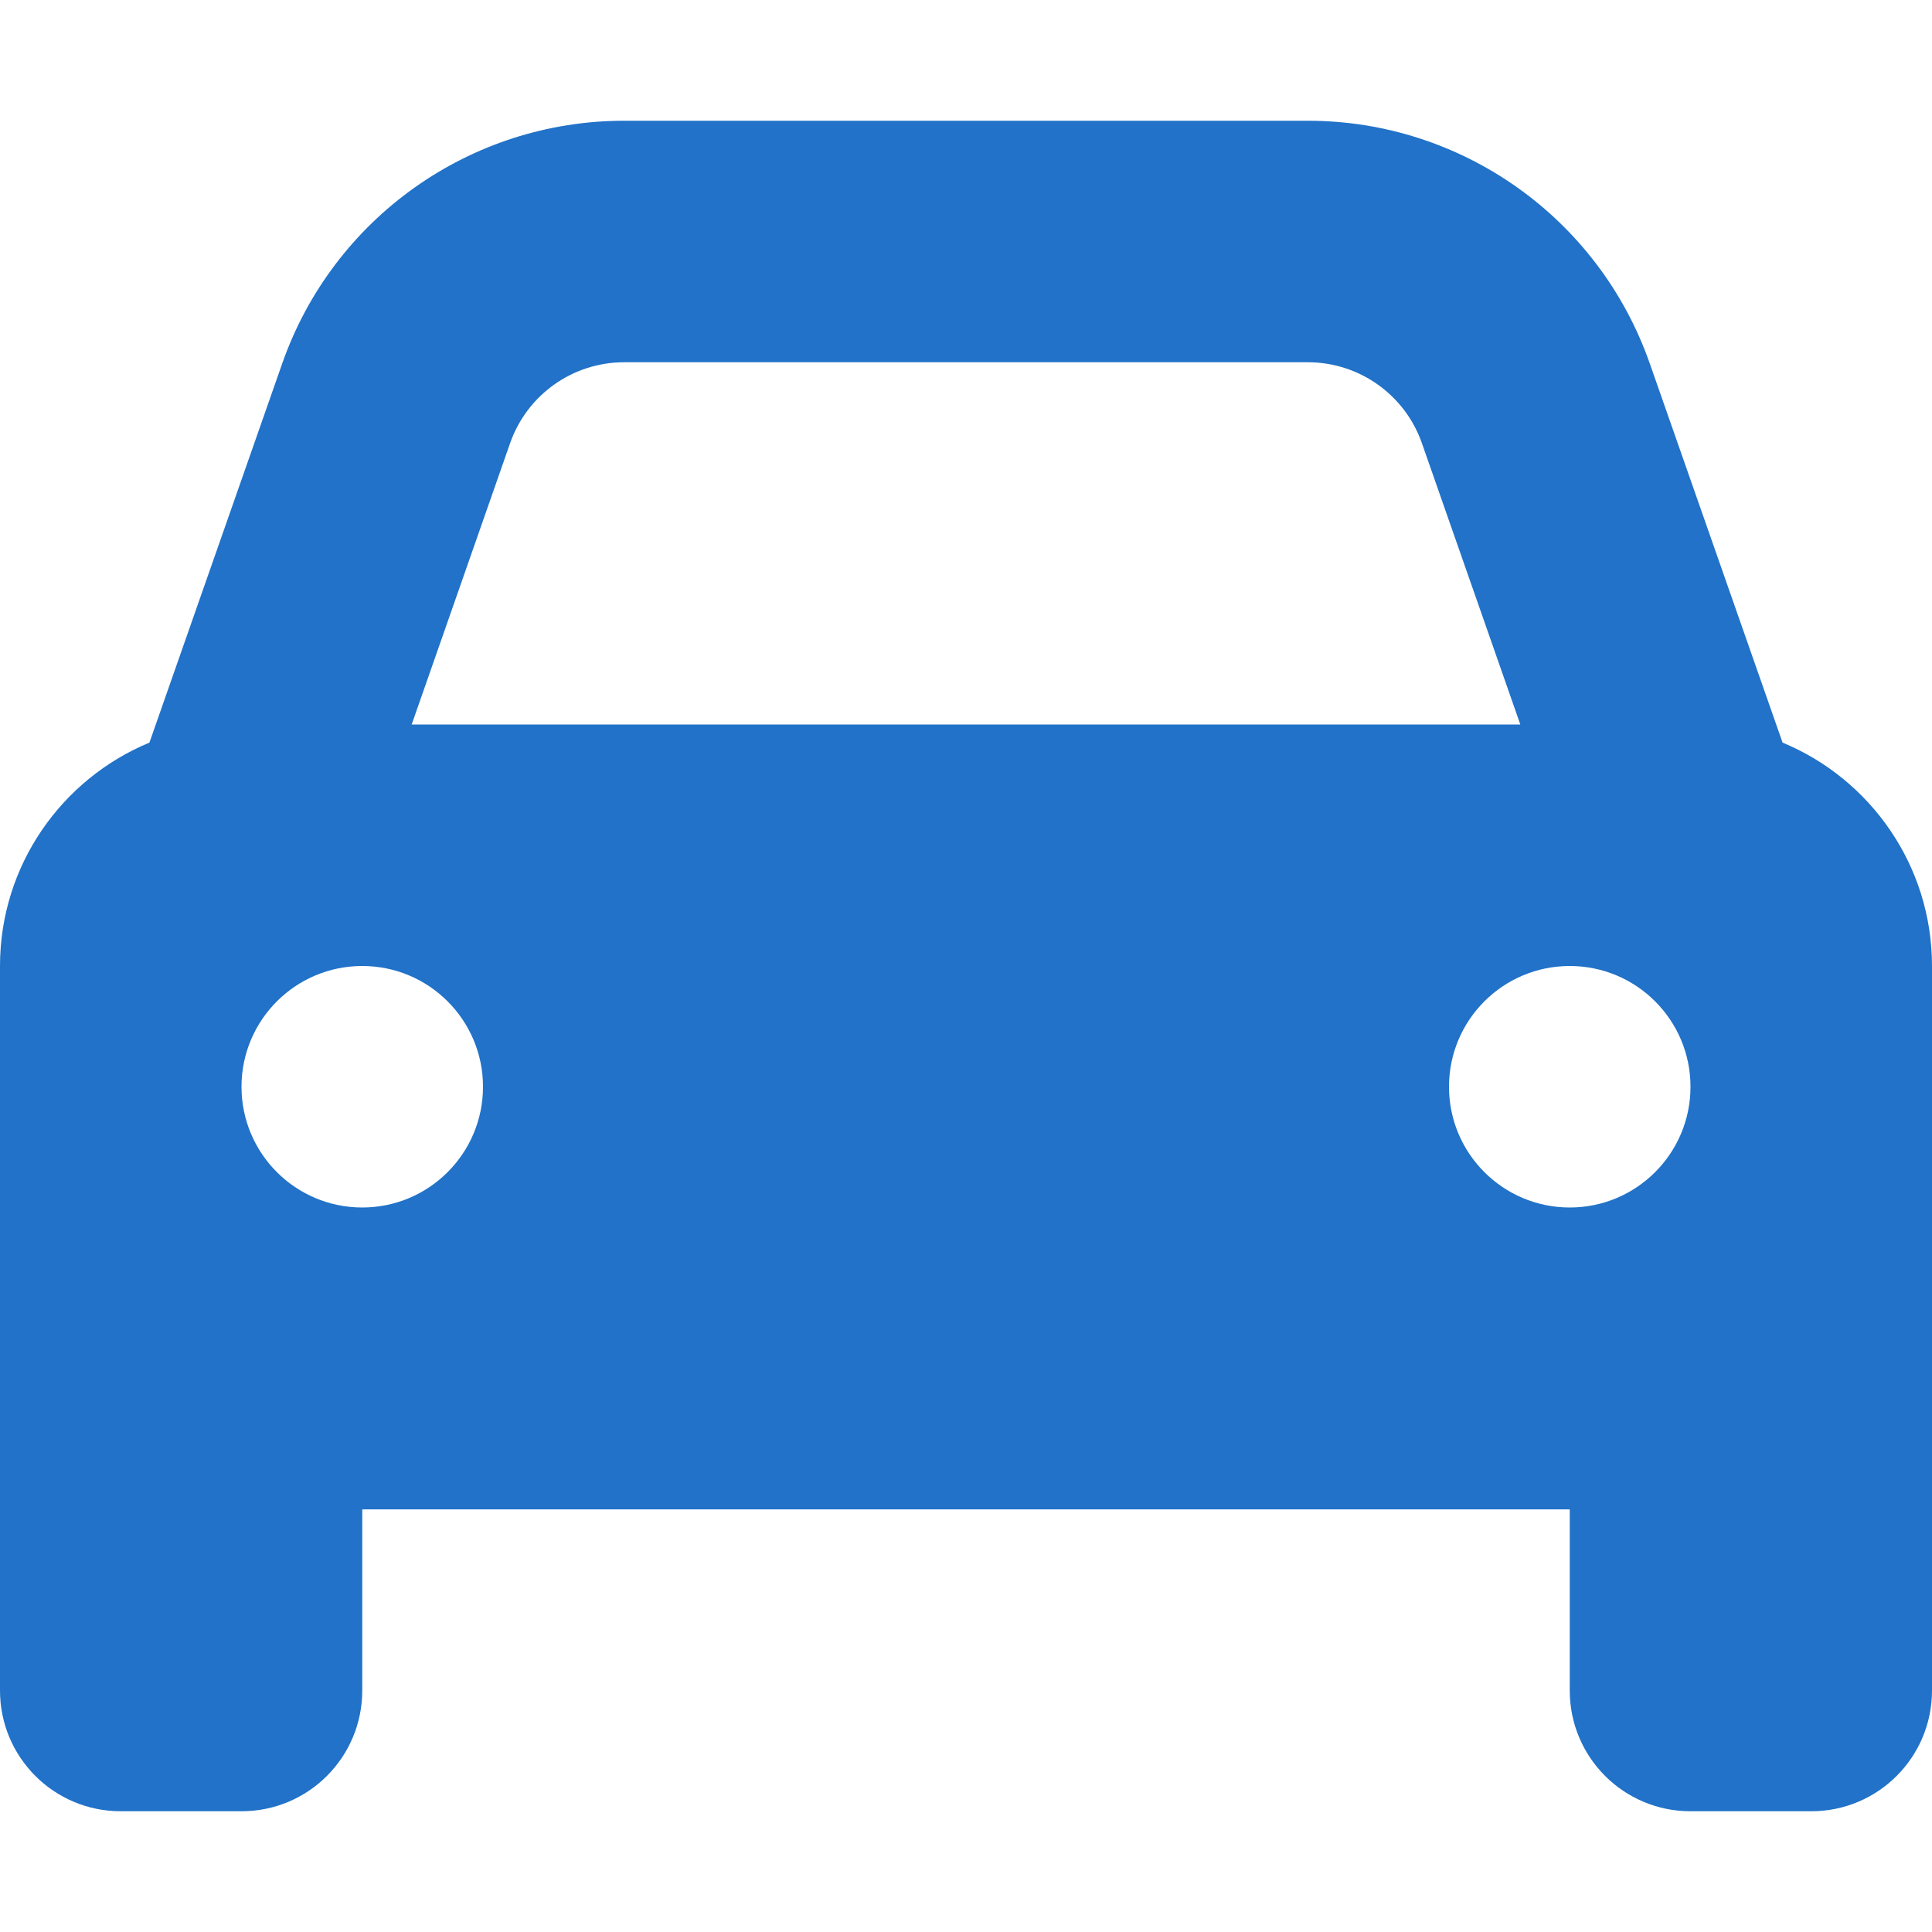
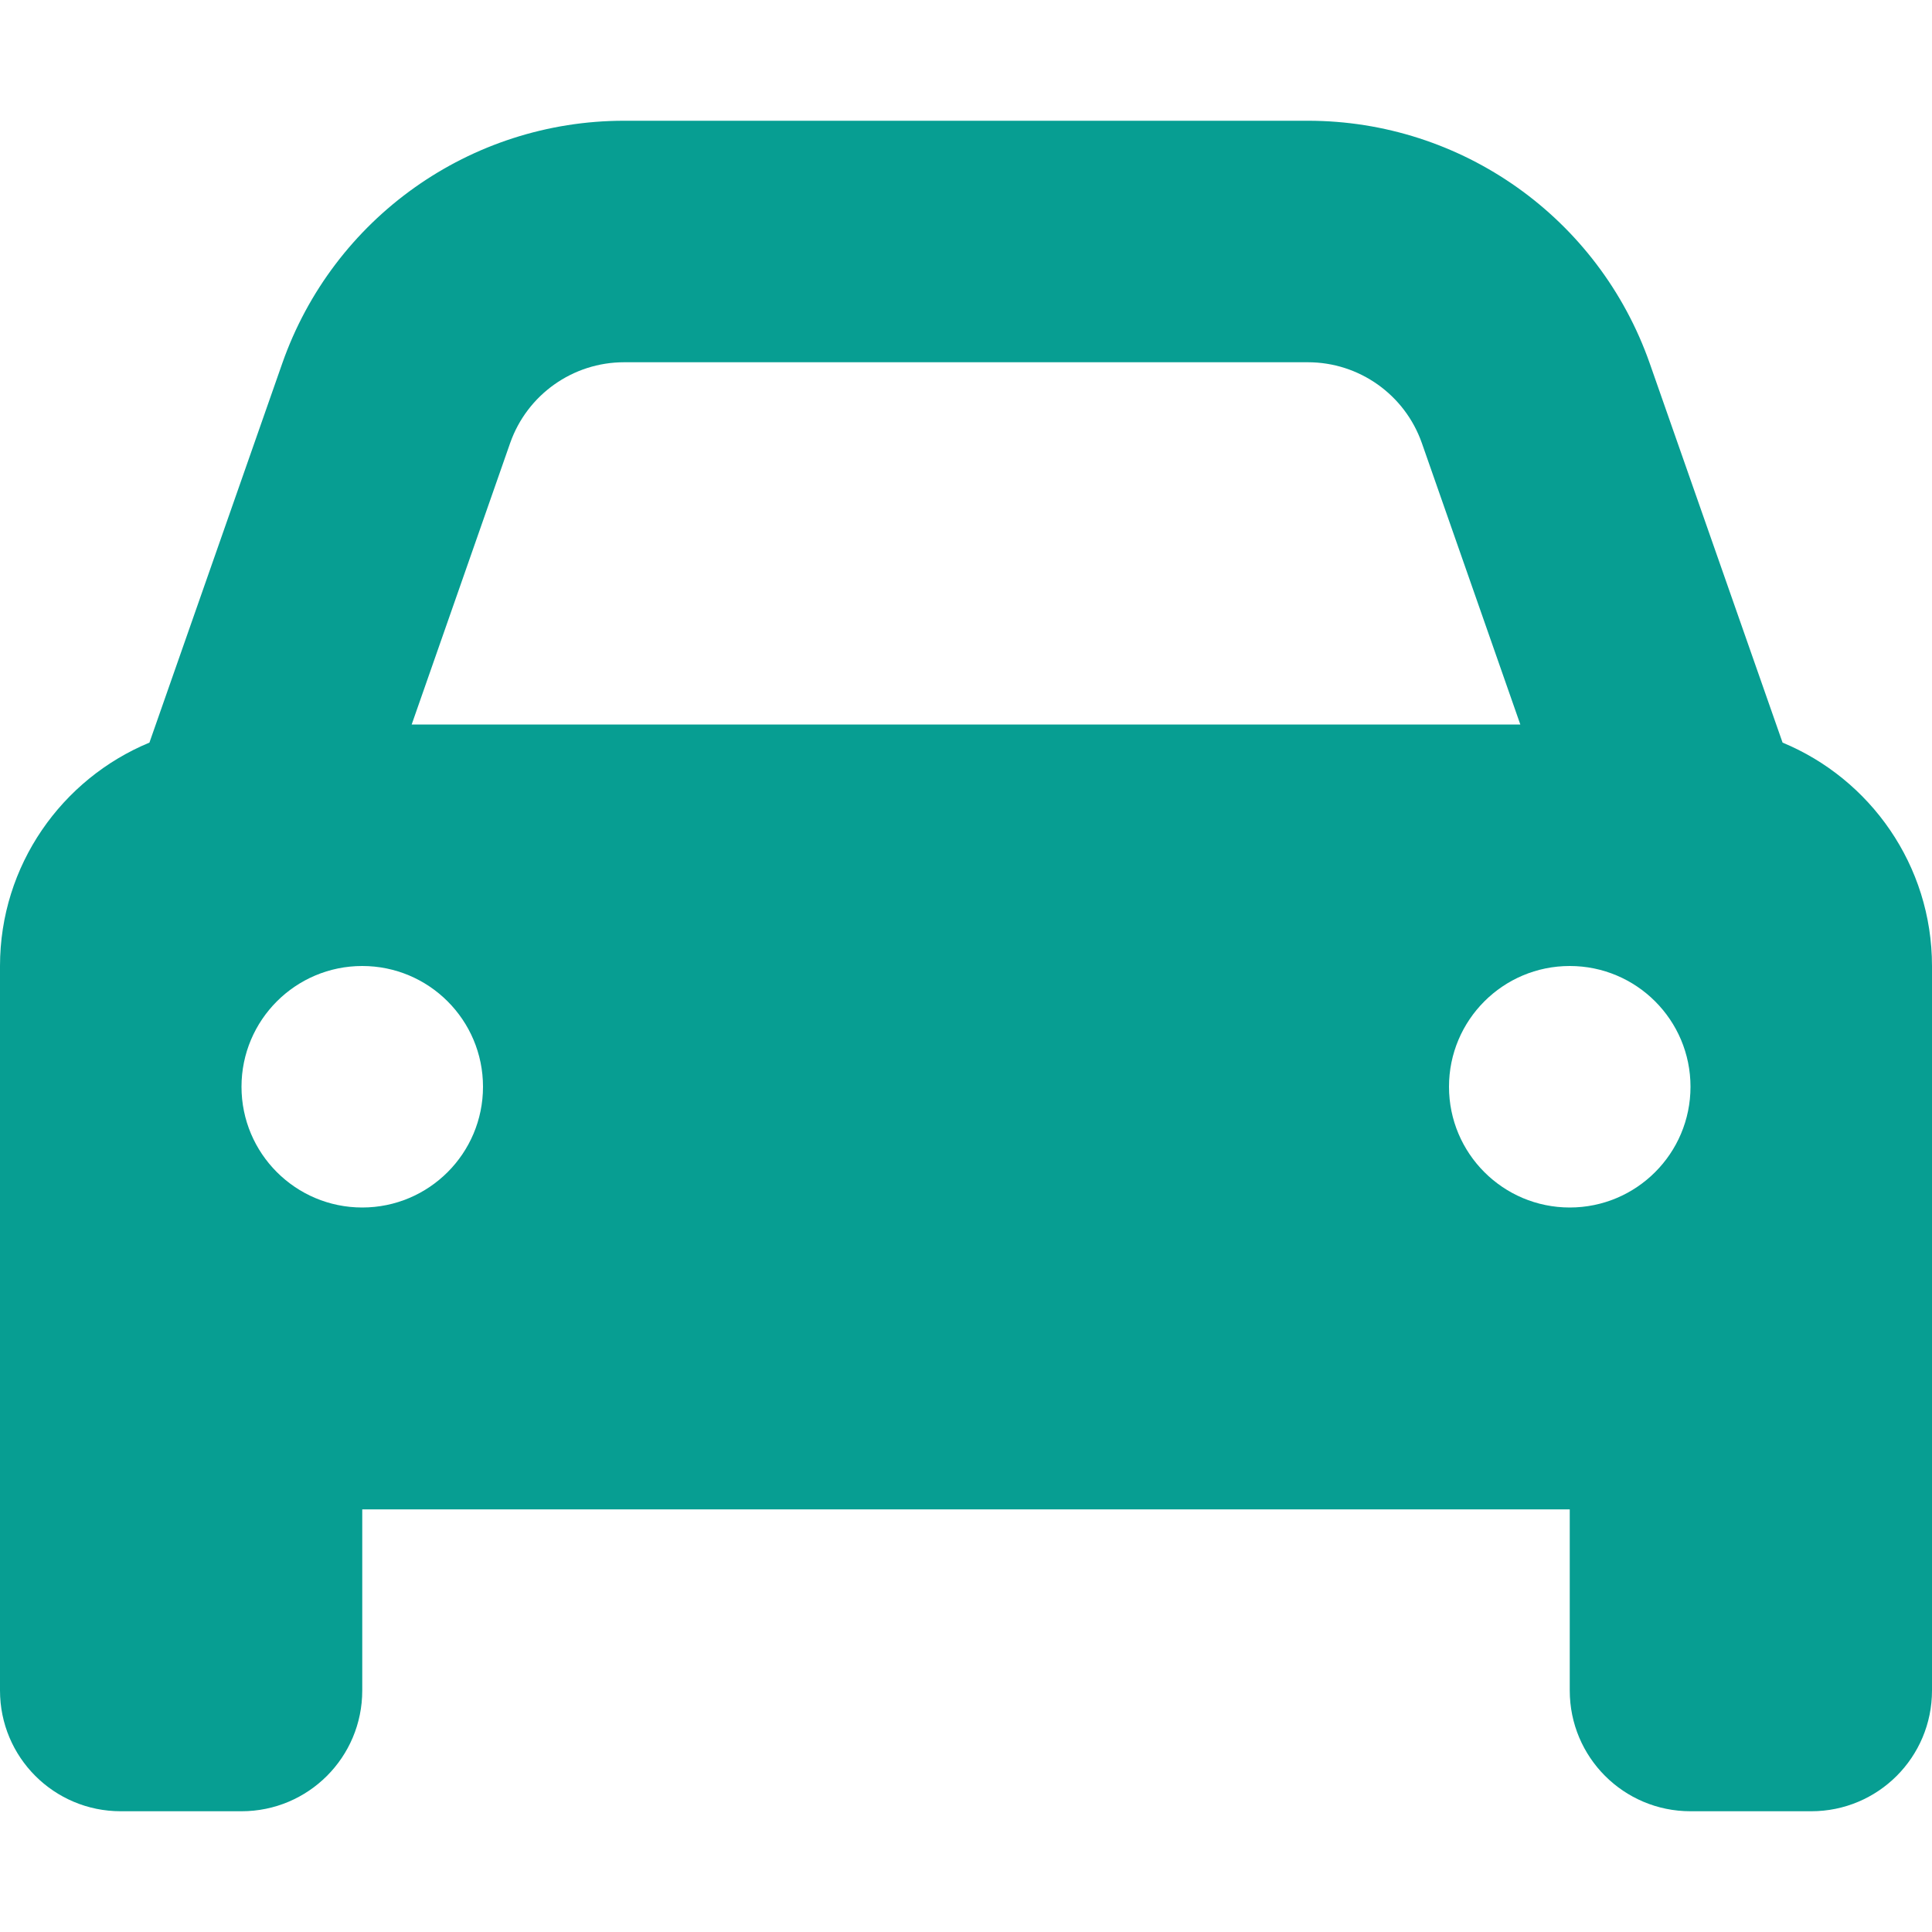
- <svg xmlns="http://www.w3.org/2000/svg" viewBox="0 0 512 512" fill="#2172c8">
-   <path d="M135.2 117.4L109.1 192H402.9l-26.1-74.6C372.3 104.6 360.2 96 346.6 96H165.4c-13.6 0-25.7 8.6-30.2 21.4zM39.6 196.8L74.8 96.3C88.3 57.8 124.6 32 165.4 32H346.6c40.8 0 77.1 25.8 90.6 64.3l35.2 100.5c23.2 9.6 39.6 32.5 39.6 59.2V400v48c0 17.7-14.3 32-32 32H448c-17.7 0-32-14.3-32-32V400H96v48c0 17.7-14.3 32-32 32H32c-17.7 0-32-14.3-32-32V400 256c0-26.7 16.4-49.6 39.6-59.2zM128 288a32 32 0 1 0 -64 0 32 32 0 1 0 64 0zm288 32a32 32 0 1 0 0-64 32 32 0 1 0 0 64z" />
+ <svg xmlns="http://www.w3.org/2000/svg" viewBox="0 0 512 512">
+   <path fill="#079e92" d="M135.2 117.4L109.1 192H402.9l-26.1-74.6C372.3 104.6 360.2 96 346.6 96H165.4c-13.6 0-25.7 8.6-30.2 21.4zM39.6 196.8L74.8 96.3C88.3 57.8 124.6 32 165.4 32H346.6c40.8 0 77.1 25.8 90.6 64.3l35.2 100.5c23.2 9.6 39.6 32.5 39.6 59.2V400v48c0 17.7-14.3 32-32 32H448c-17.7 0-32-14.3-32-32V400H96v48c0 17.7-14.3 32-32 32H32c-17.7 0-32-14.3-32-32V400 256c0-26.7 16.4-49.6 39.6-59.2zM128 288a32 32 0 1 0 -64 0 32 32 0 1 0 64 0zm288 32a32 32 0 1 0 0-64 32 32 0 1 0 0 64z" />
</svg>
